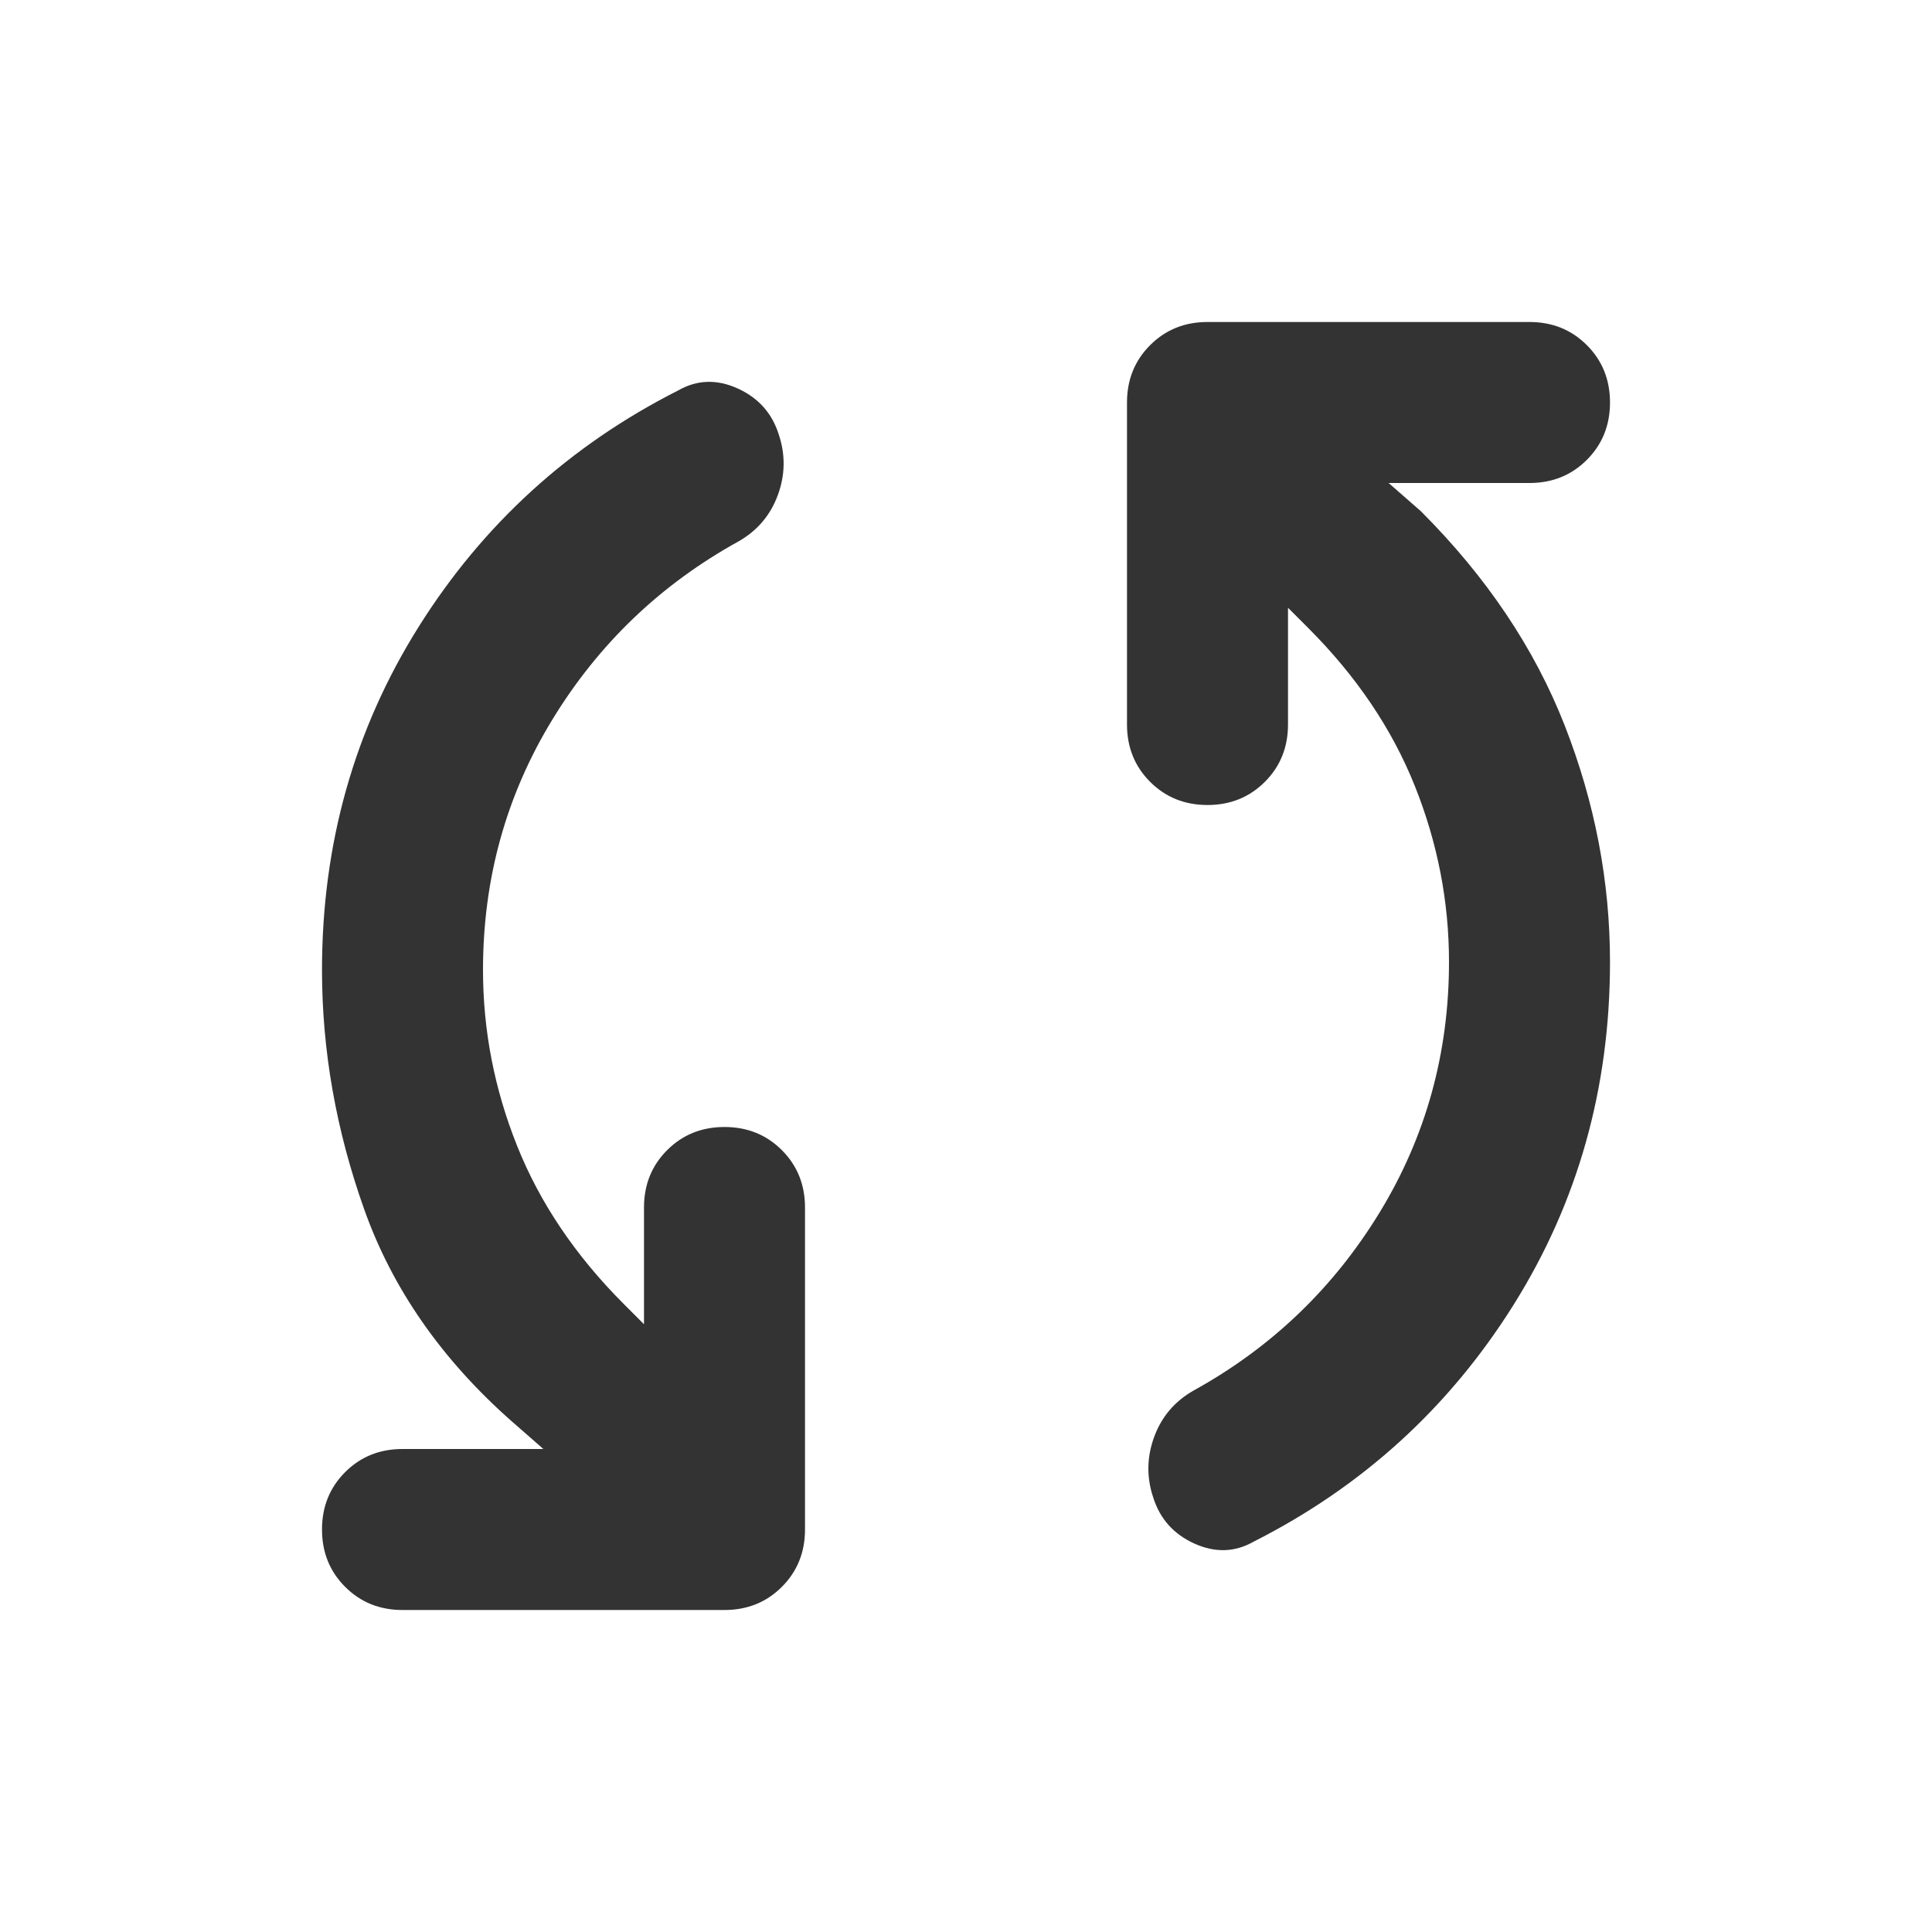
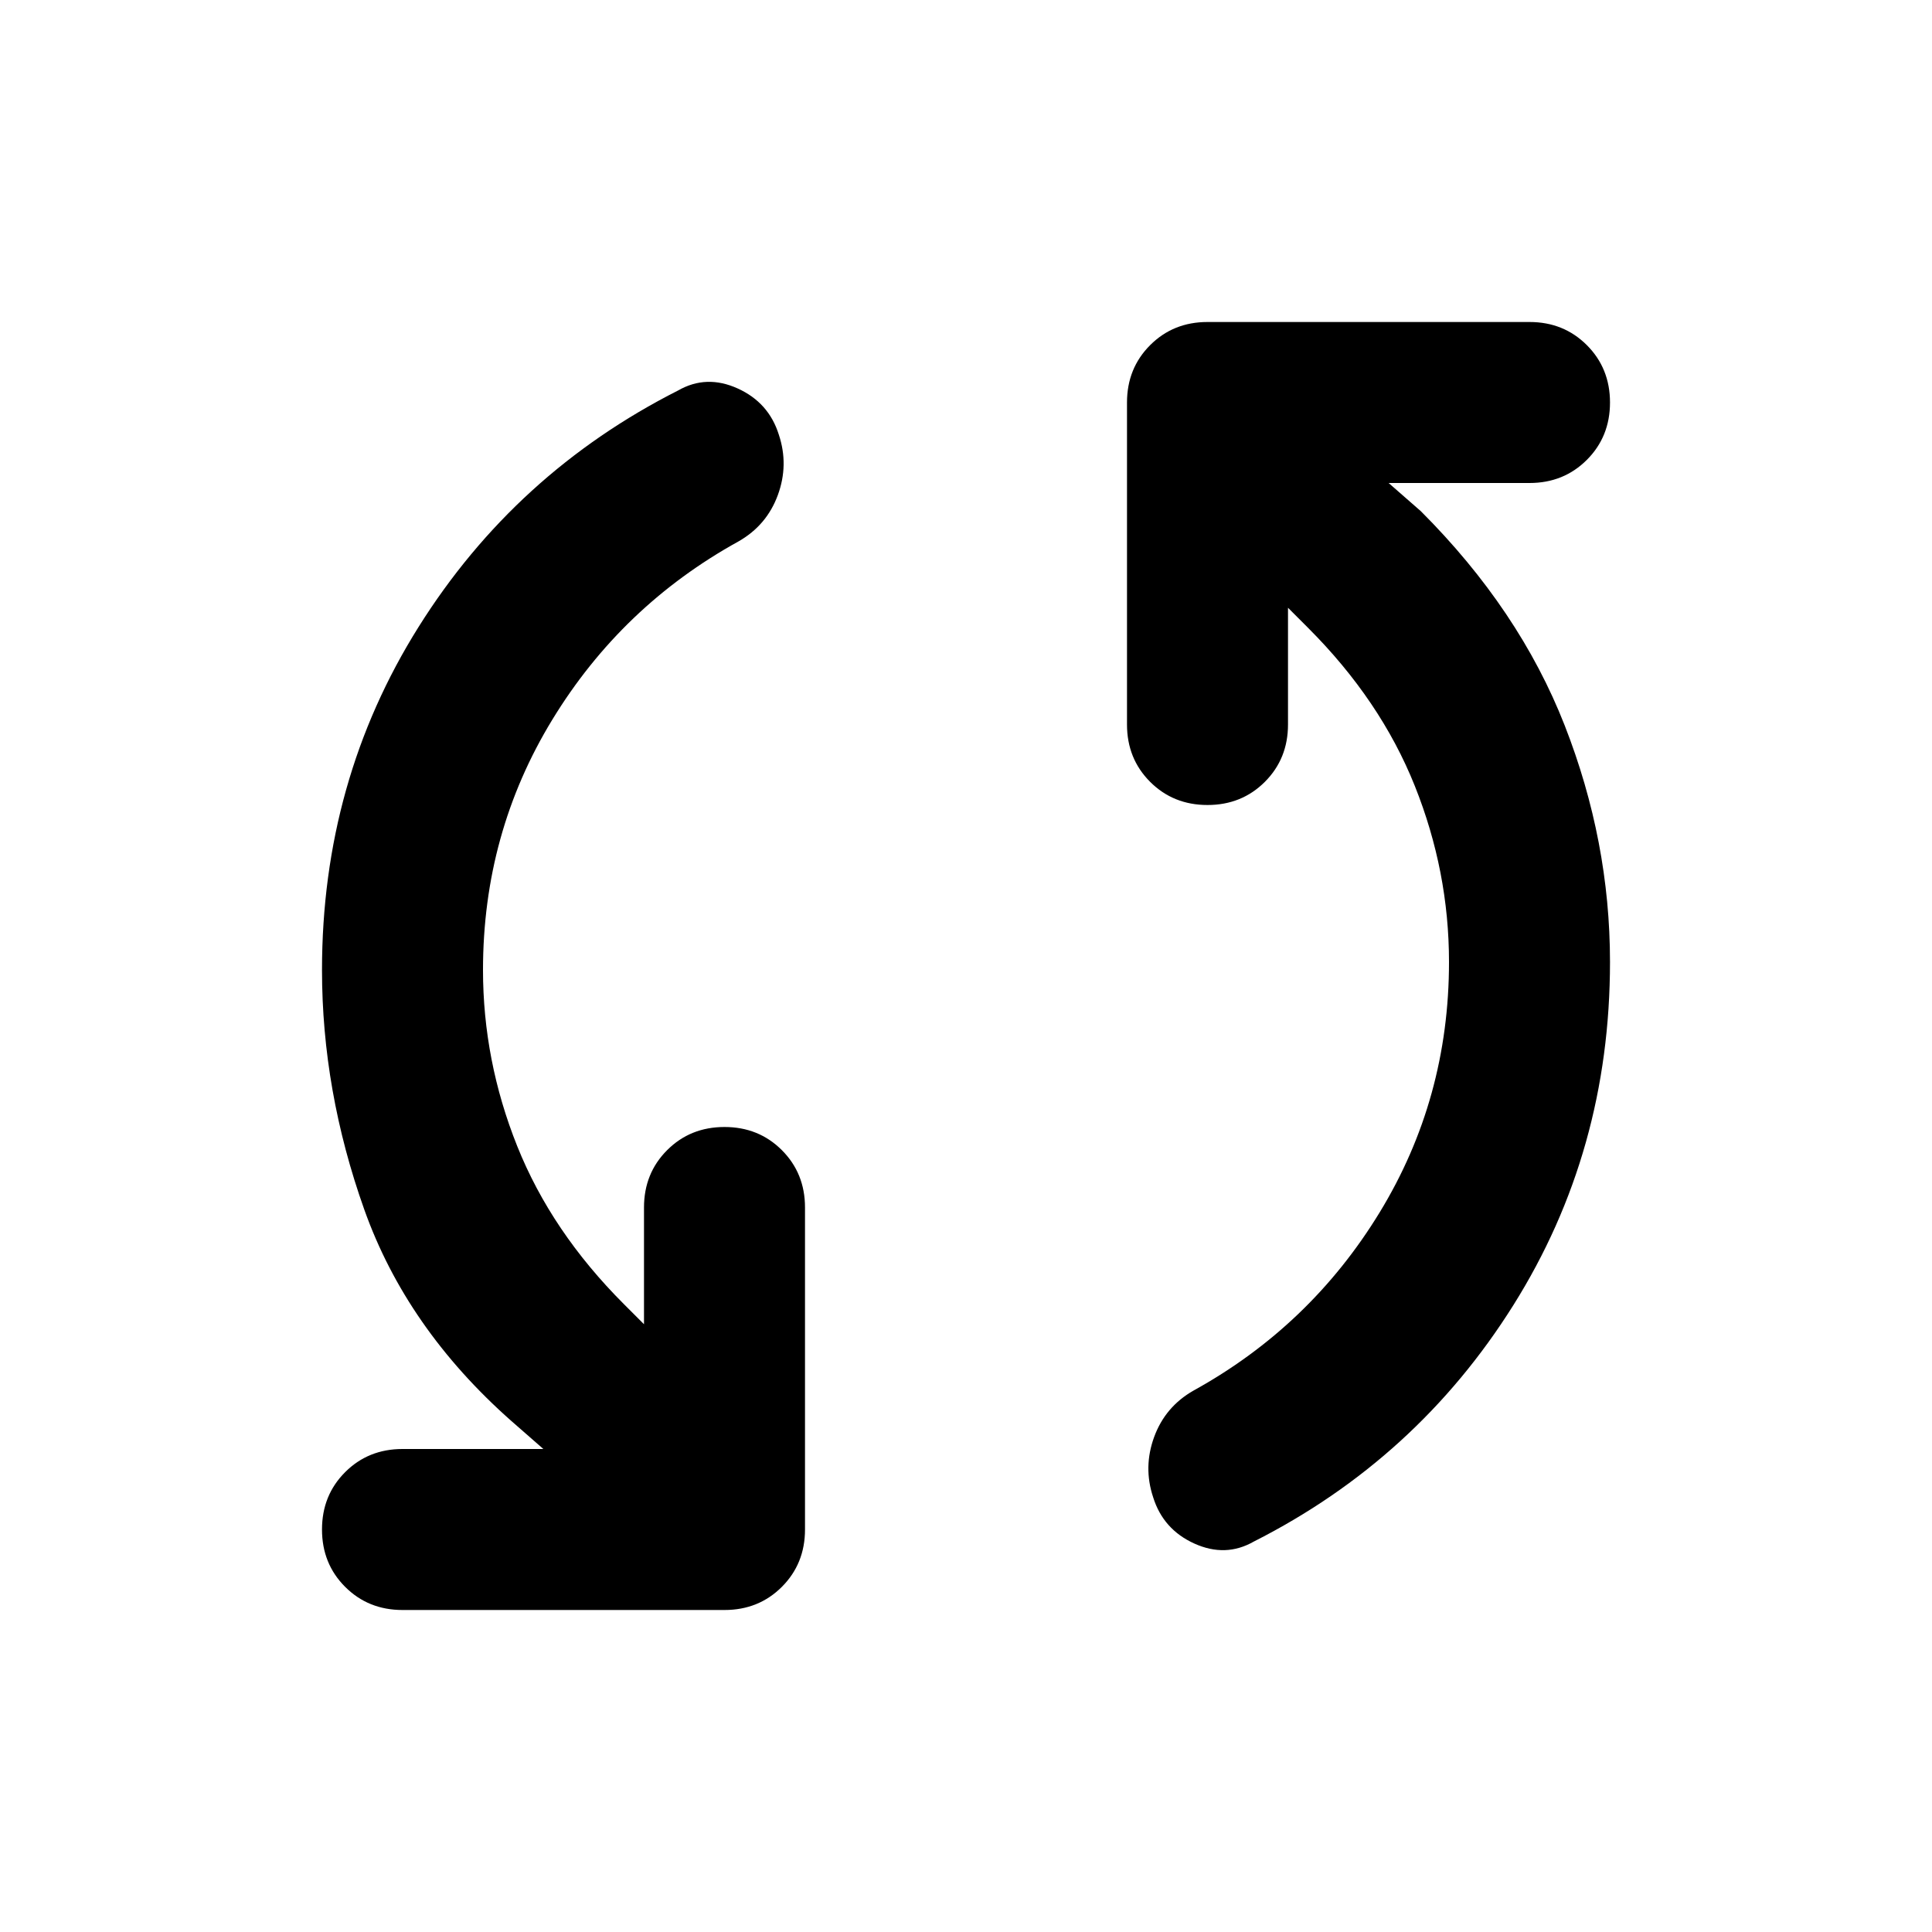
<svg xmlns="http://www.w3.org/2000/svg" width="24" height="24" viewBox="0 0 960 960">
  <g transform="translate(0,960)">
-     <path fill="#333333" d="M240-478q0 45 17 87.5t53 78.5l10 10v-58q0-17 11.5-28.5T360-400q17 0 28.5 11.5T400-360v160q0 17-11.5 28.5T360-160H200q-17 0-28.5-11.5T160-200q0-17 11.5-28.5T200-240h70l-16-14q-52-46-73-105t-21-119q0-94 48-170.5T337-766q14-8 29.5-1t20.5 23q5 15-.5 30T367-691q-58 32-92.5 88.5T240-478Zm480-4q0-45-17-87.5T650-648l-10-10v58q0 17-11.5 28.5T600-560q-17 0-28.5-11.5T560-600v-160q0-17 11.5-28.5T600-800h160q17 0 28.5 11.5T800-760q0 17-11.5 28.5T760-720h-70l16 14q49 49 71.5 106.5T800-482q0 94-48 170.5T623-194q-14 8-29.5 1T573-216q-5-15 .5-30t19.5-23q58-32 92.5-88.5T720-482Z" />
+     <path d="M240-478q0 45 17 87.5t53 78.5l10 10v-58q0-17 11.5-28.5T360-400q17 0 28.5 11.5T400-360v160q0 17-11.5 28.5T360-160H200q-17 0-28.5-11.5T160-200q0-17 11.5-28.5T200-240h70l-16-14q-52-46-73-105t-21-119q0-94 48-170.5T337-766q14-8 29.5-1t20.5 23q5 15-.5 30T367-691q-58 32-92.5 88.5T240-478Zm480-4q0-45-17-87.5T650-648l-10-10v58q0 17-11.5 28.5T600-560q-17 0-28.5-11.5T560-600v-160q0-17 11.5-28.5T600-800h160q17 0 28.5 11.5T800-760q0 17-11.5 28.5T760-720h-70l16 14q49 49 71.5 106.5T800-482q0 94-48 170.5T623-194q-14 8-29.5 1T573-216q-5-15 .5-30t19.5-23q58-32 92.5-88.5T720-482Z" />
  </g>
</svg>
